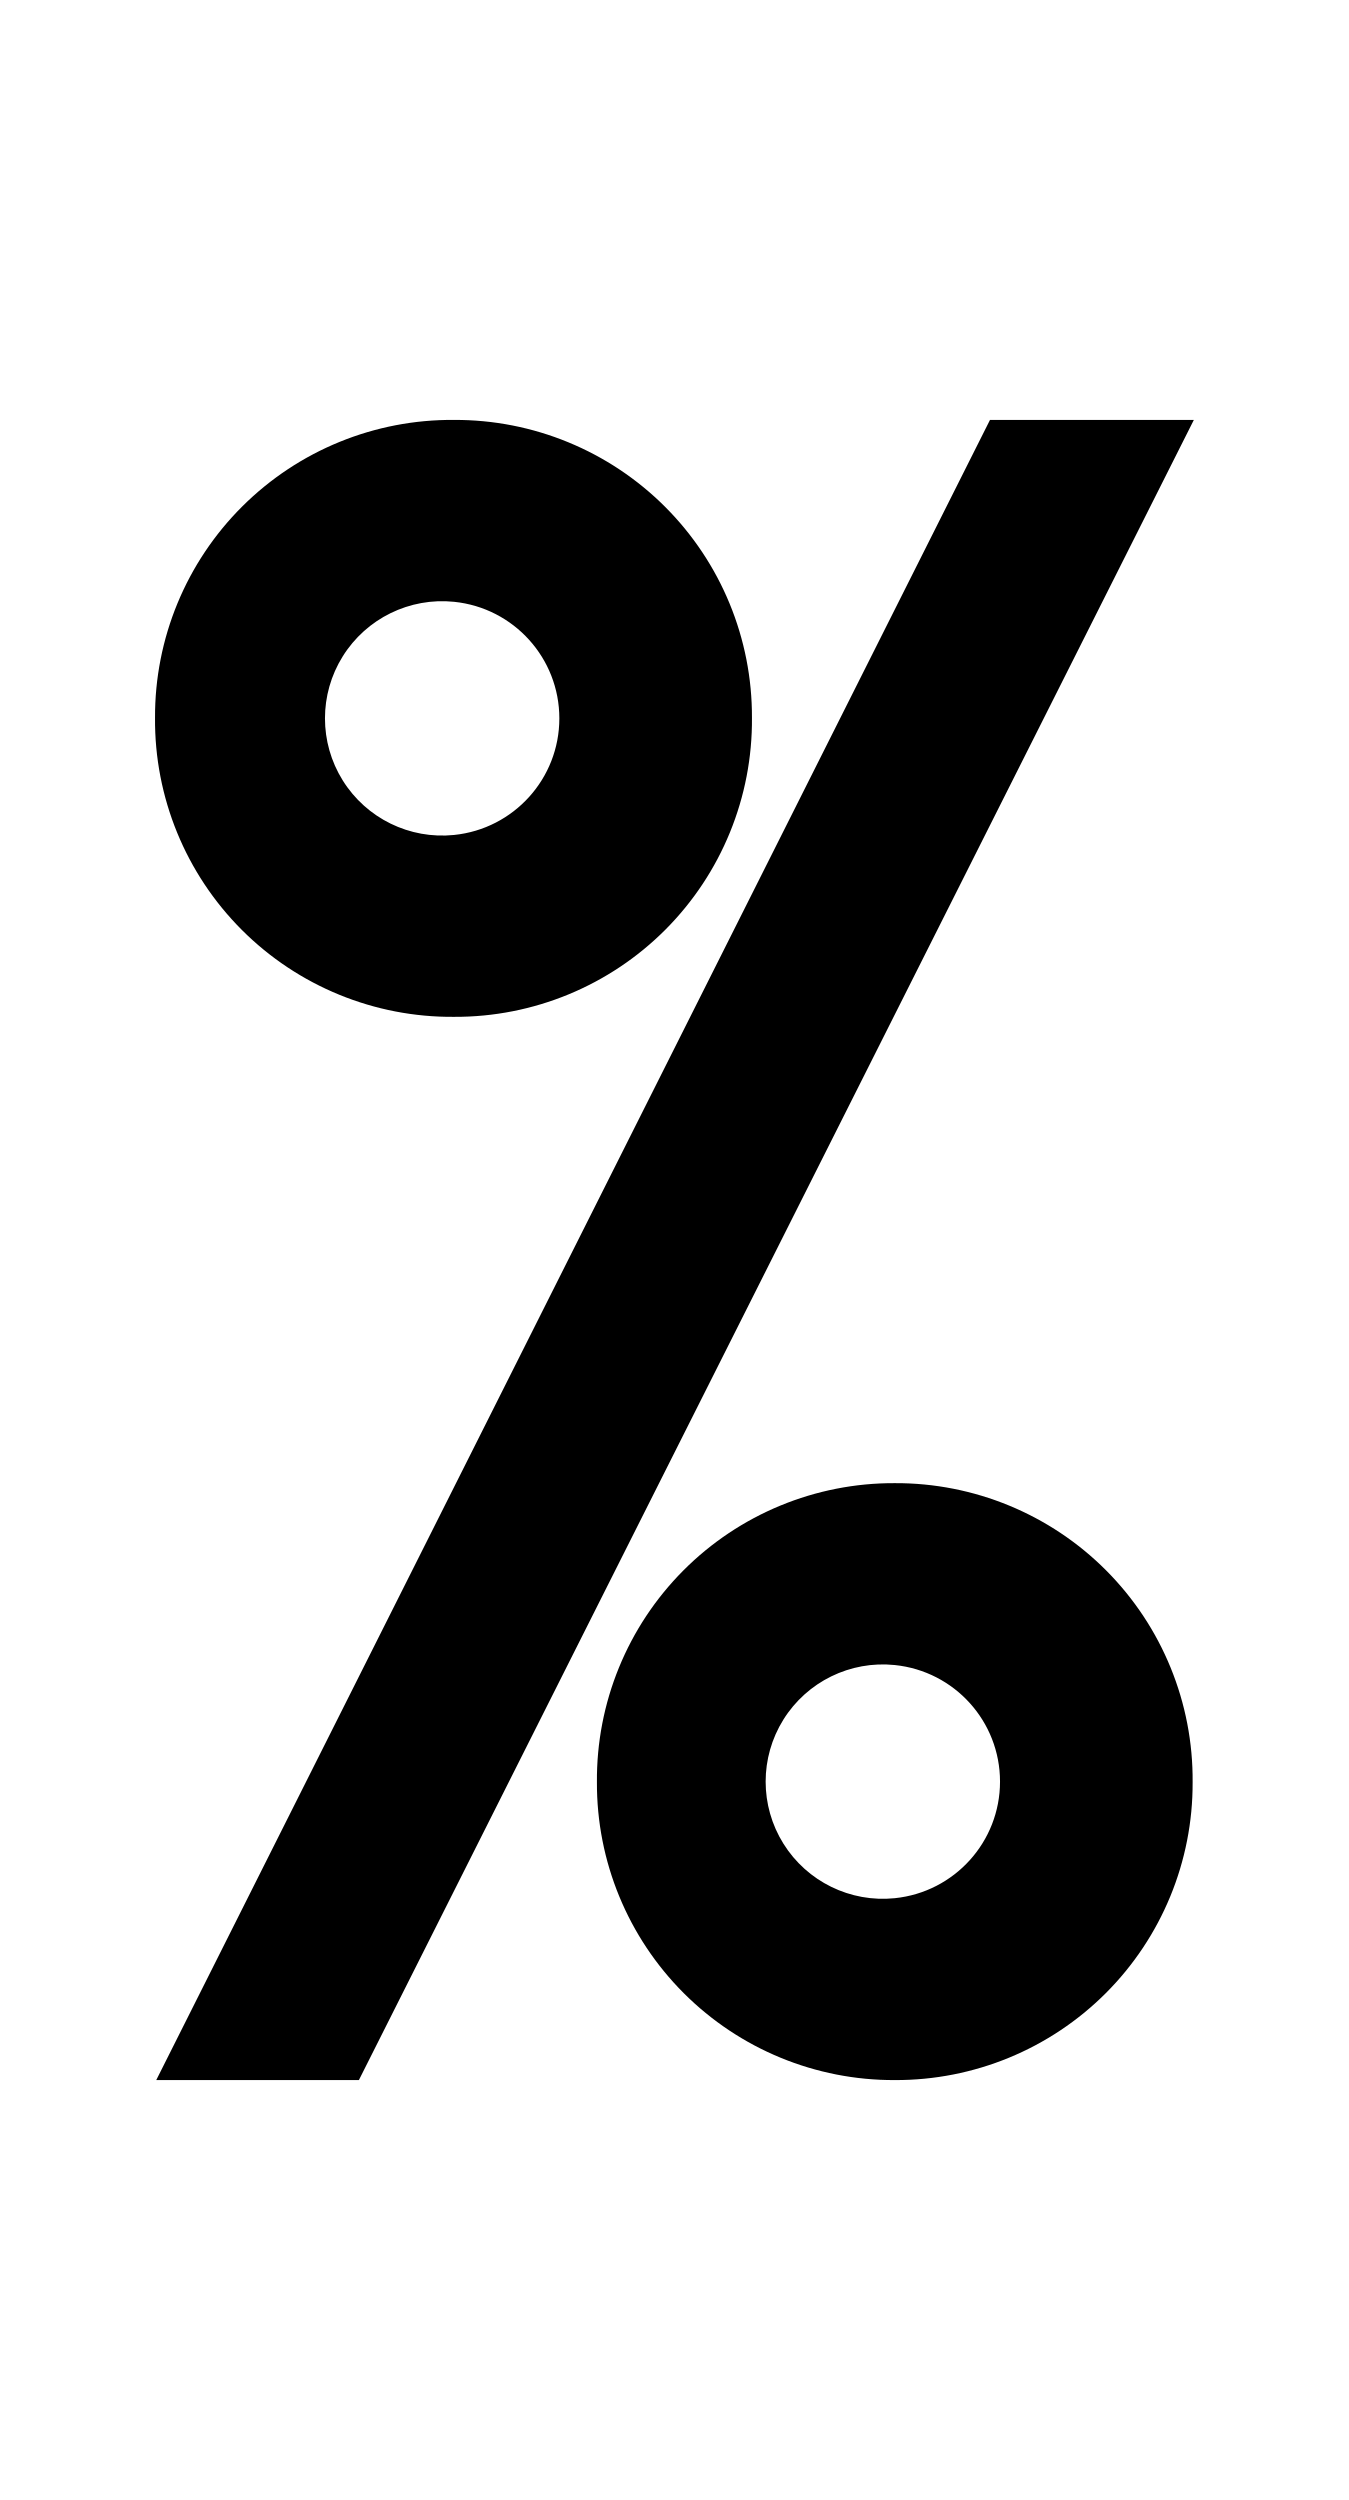
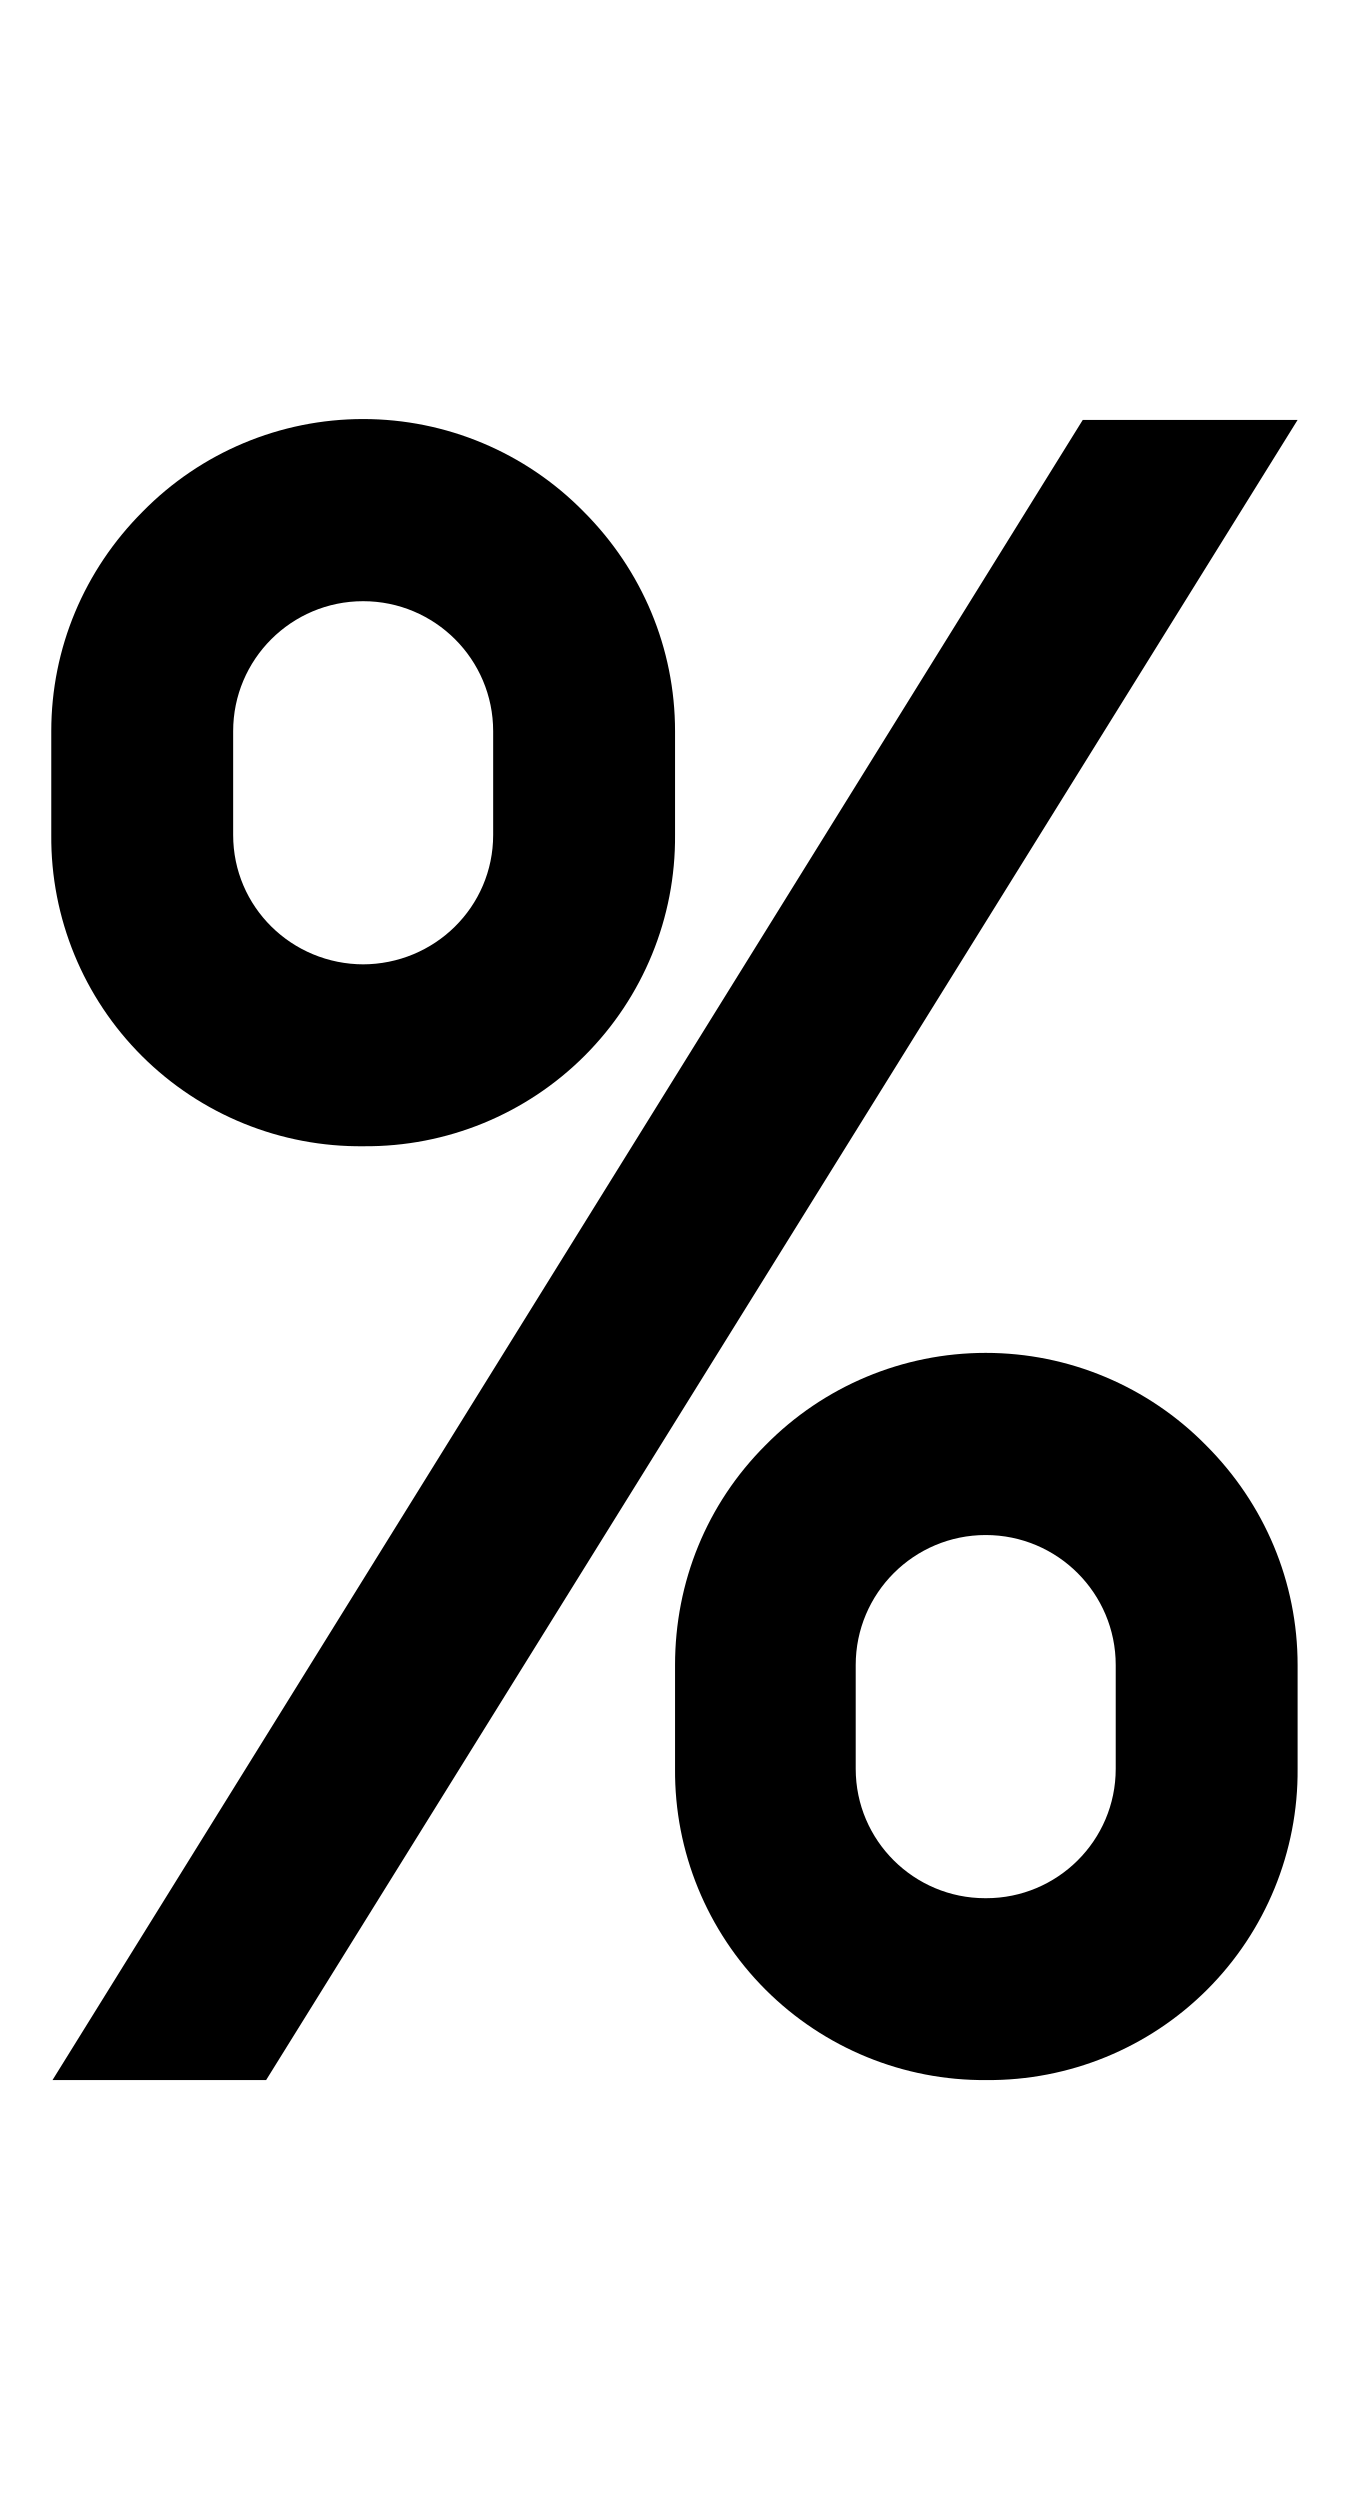
<svg xmlns="http://www.w3.org/2000/svg" viewBox="0 0 1105 2048">
-   <path d="M128 1704h166L978 344H811L128 1704zM372 833a243 243 0 0 1-245-245 243 243 0 0 1 245-244 243 243 0 0 1 244 244 243 243 0 0 1-244 245Zm0-340a96 96 0 1 0 0 191 96 96 0 0 0 0-191ZM733 1704a243 243 0 0 1-244-244 243 243 0 0 1 244-245 243 243 0 0 1 244 245 243 243 0 0 1-244 244Zm0-340a96 96 0 1 0 0 191 96 96 0 0 0 0-191Z" />
+   <path d="M43 1704h175l845-1360H887L43 1704zM988 1184a253 253 0 0 0-361 0c-48 48-74 112-74 180v85a253 253 0 0 0 255 255 253 253 0 0 0 255-255v-85c0-68-27-132-75-180Zm-181 371c-58 0-106-47-106-106v-85a106 106 0 0 1 213 0v85c0 59-48 106-106 106ZM478 419a253 253 0 0 0-361 0c-48 48-75 112-75 180v85a253 253 0 0 0 256 255 253 253 0 0 0 255-255v-85c0-68-27-132-75-180ZM298 790c-59 0-107-47-107-106v-85a106 106 0 0 1 213 0v85c0 59-48 106-107 106Z" />
</svg>
